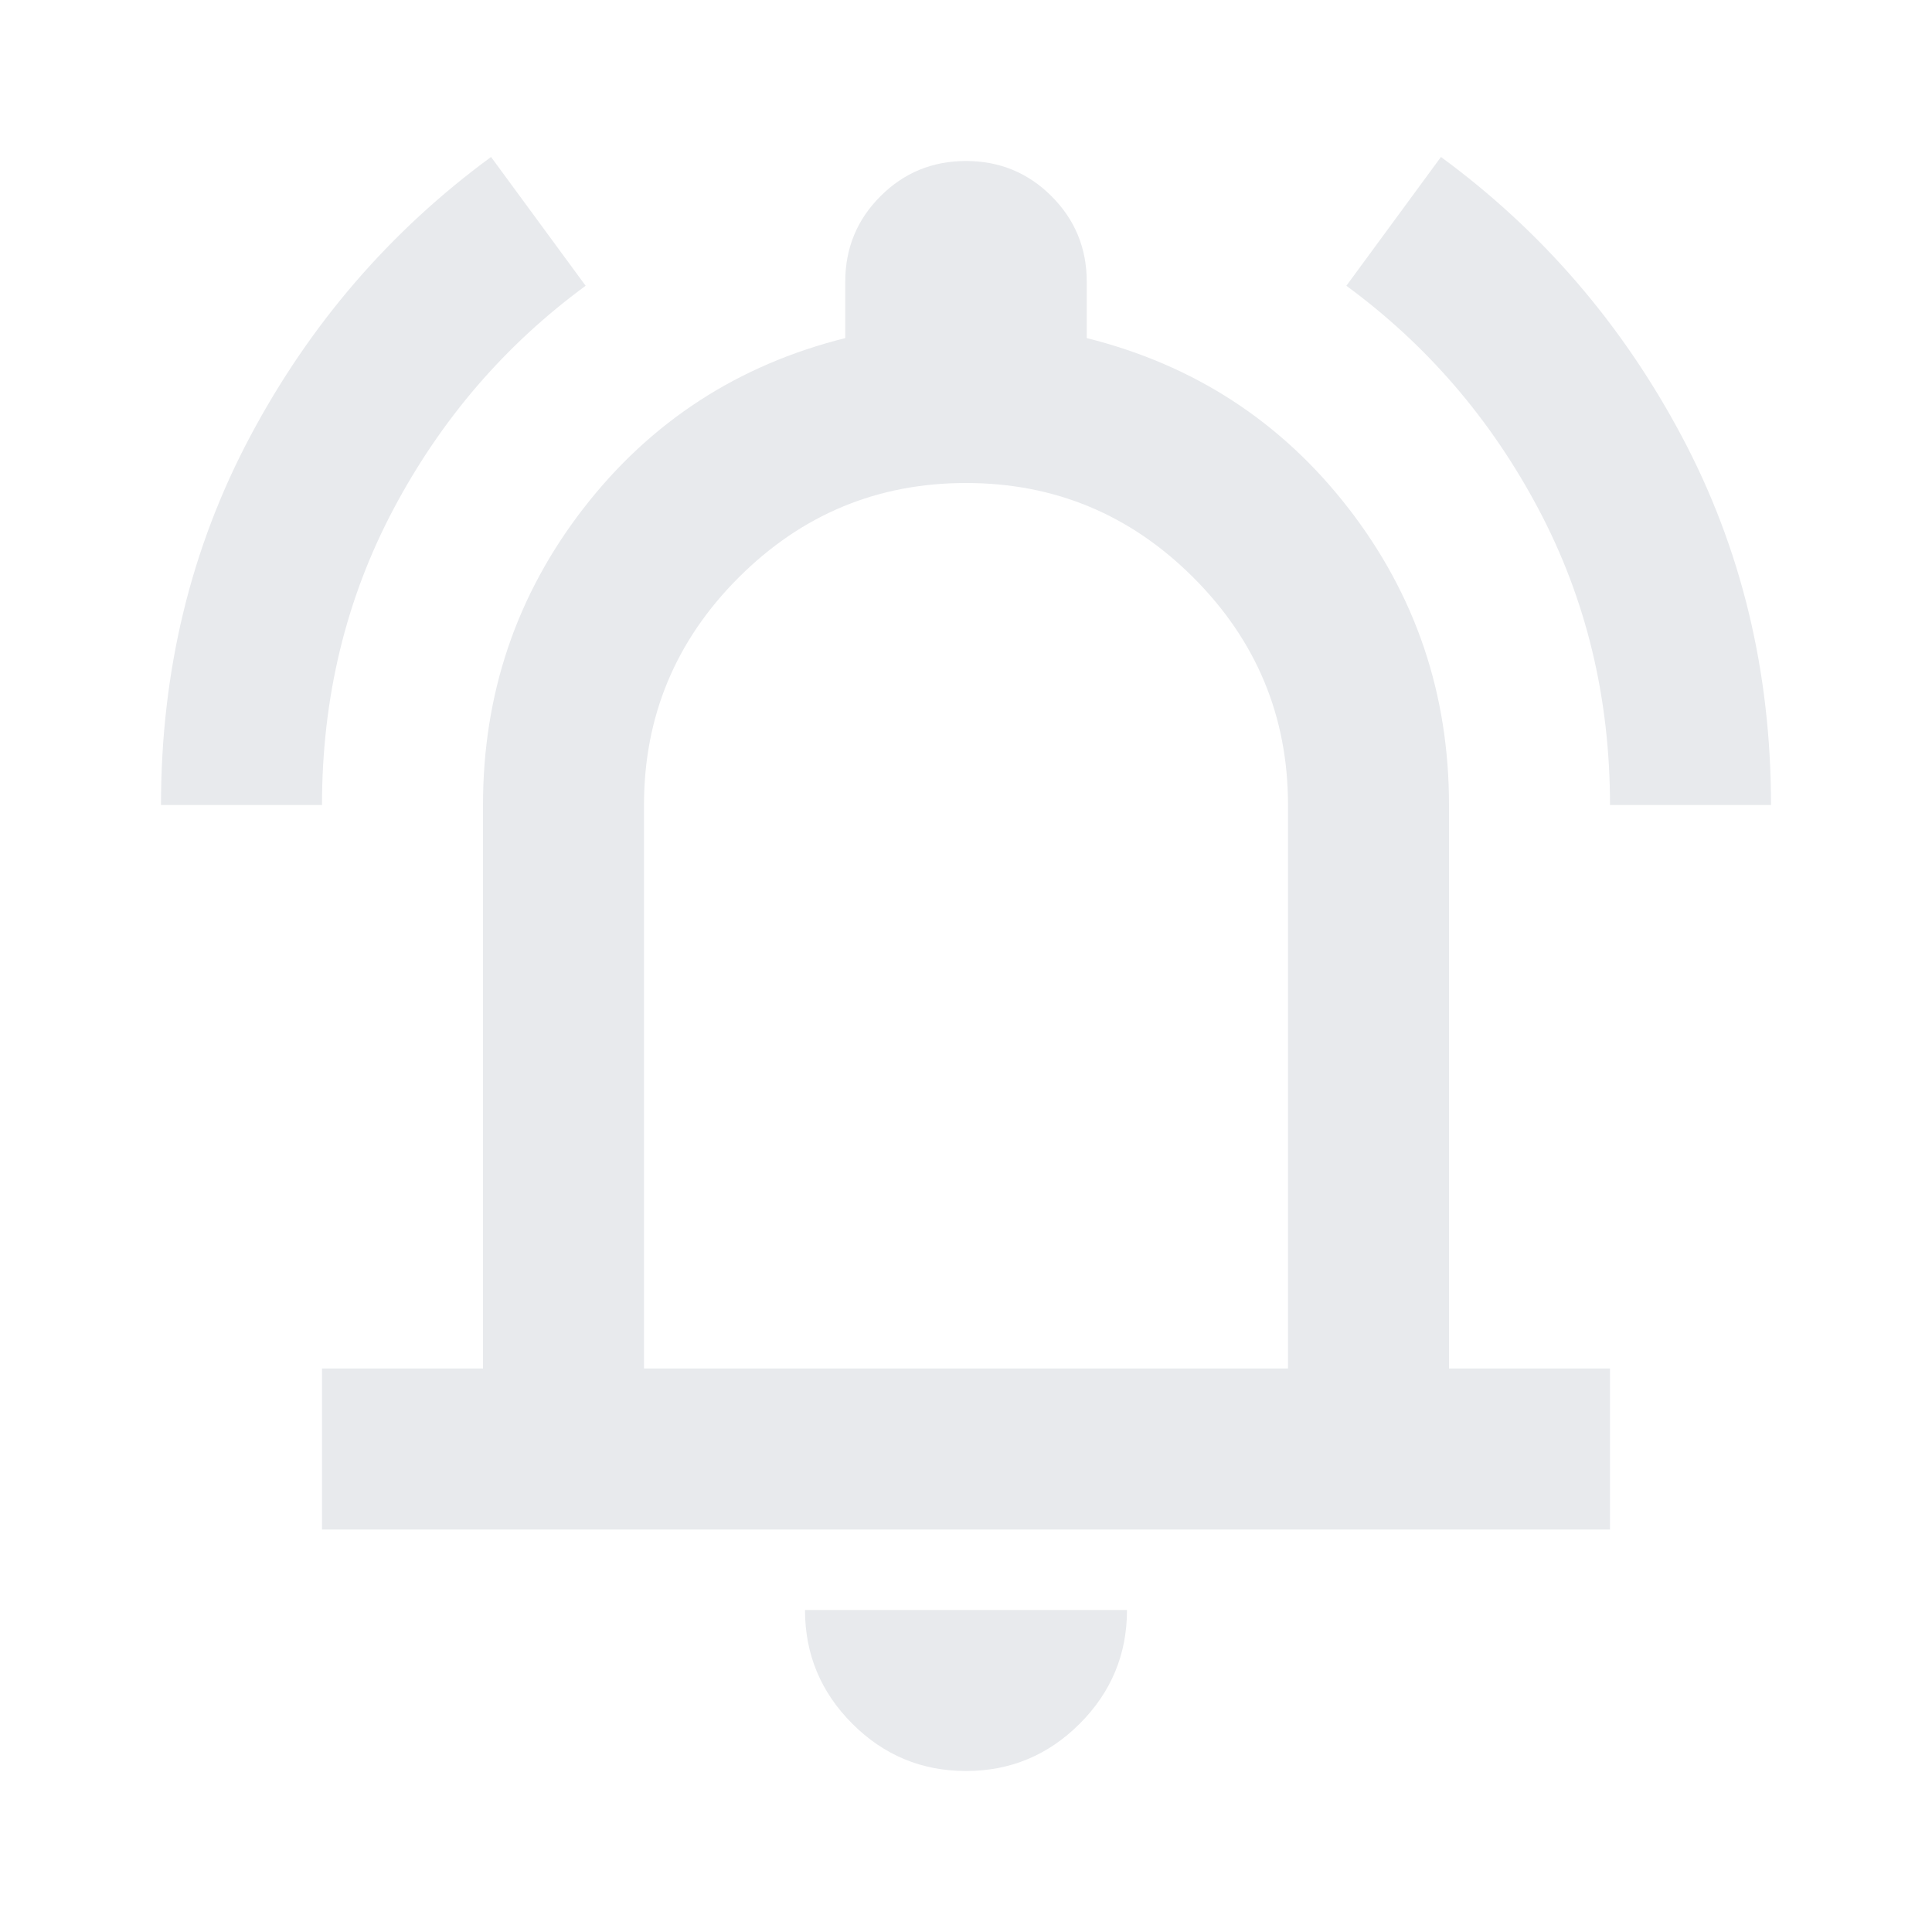
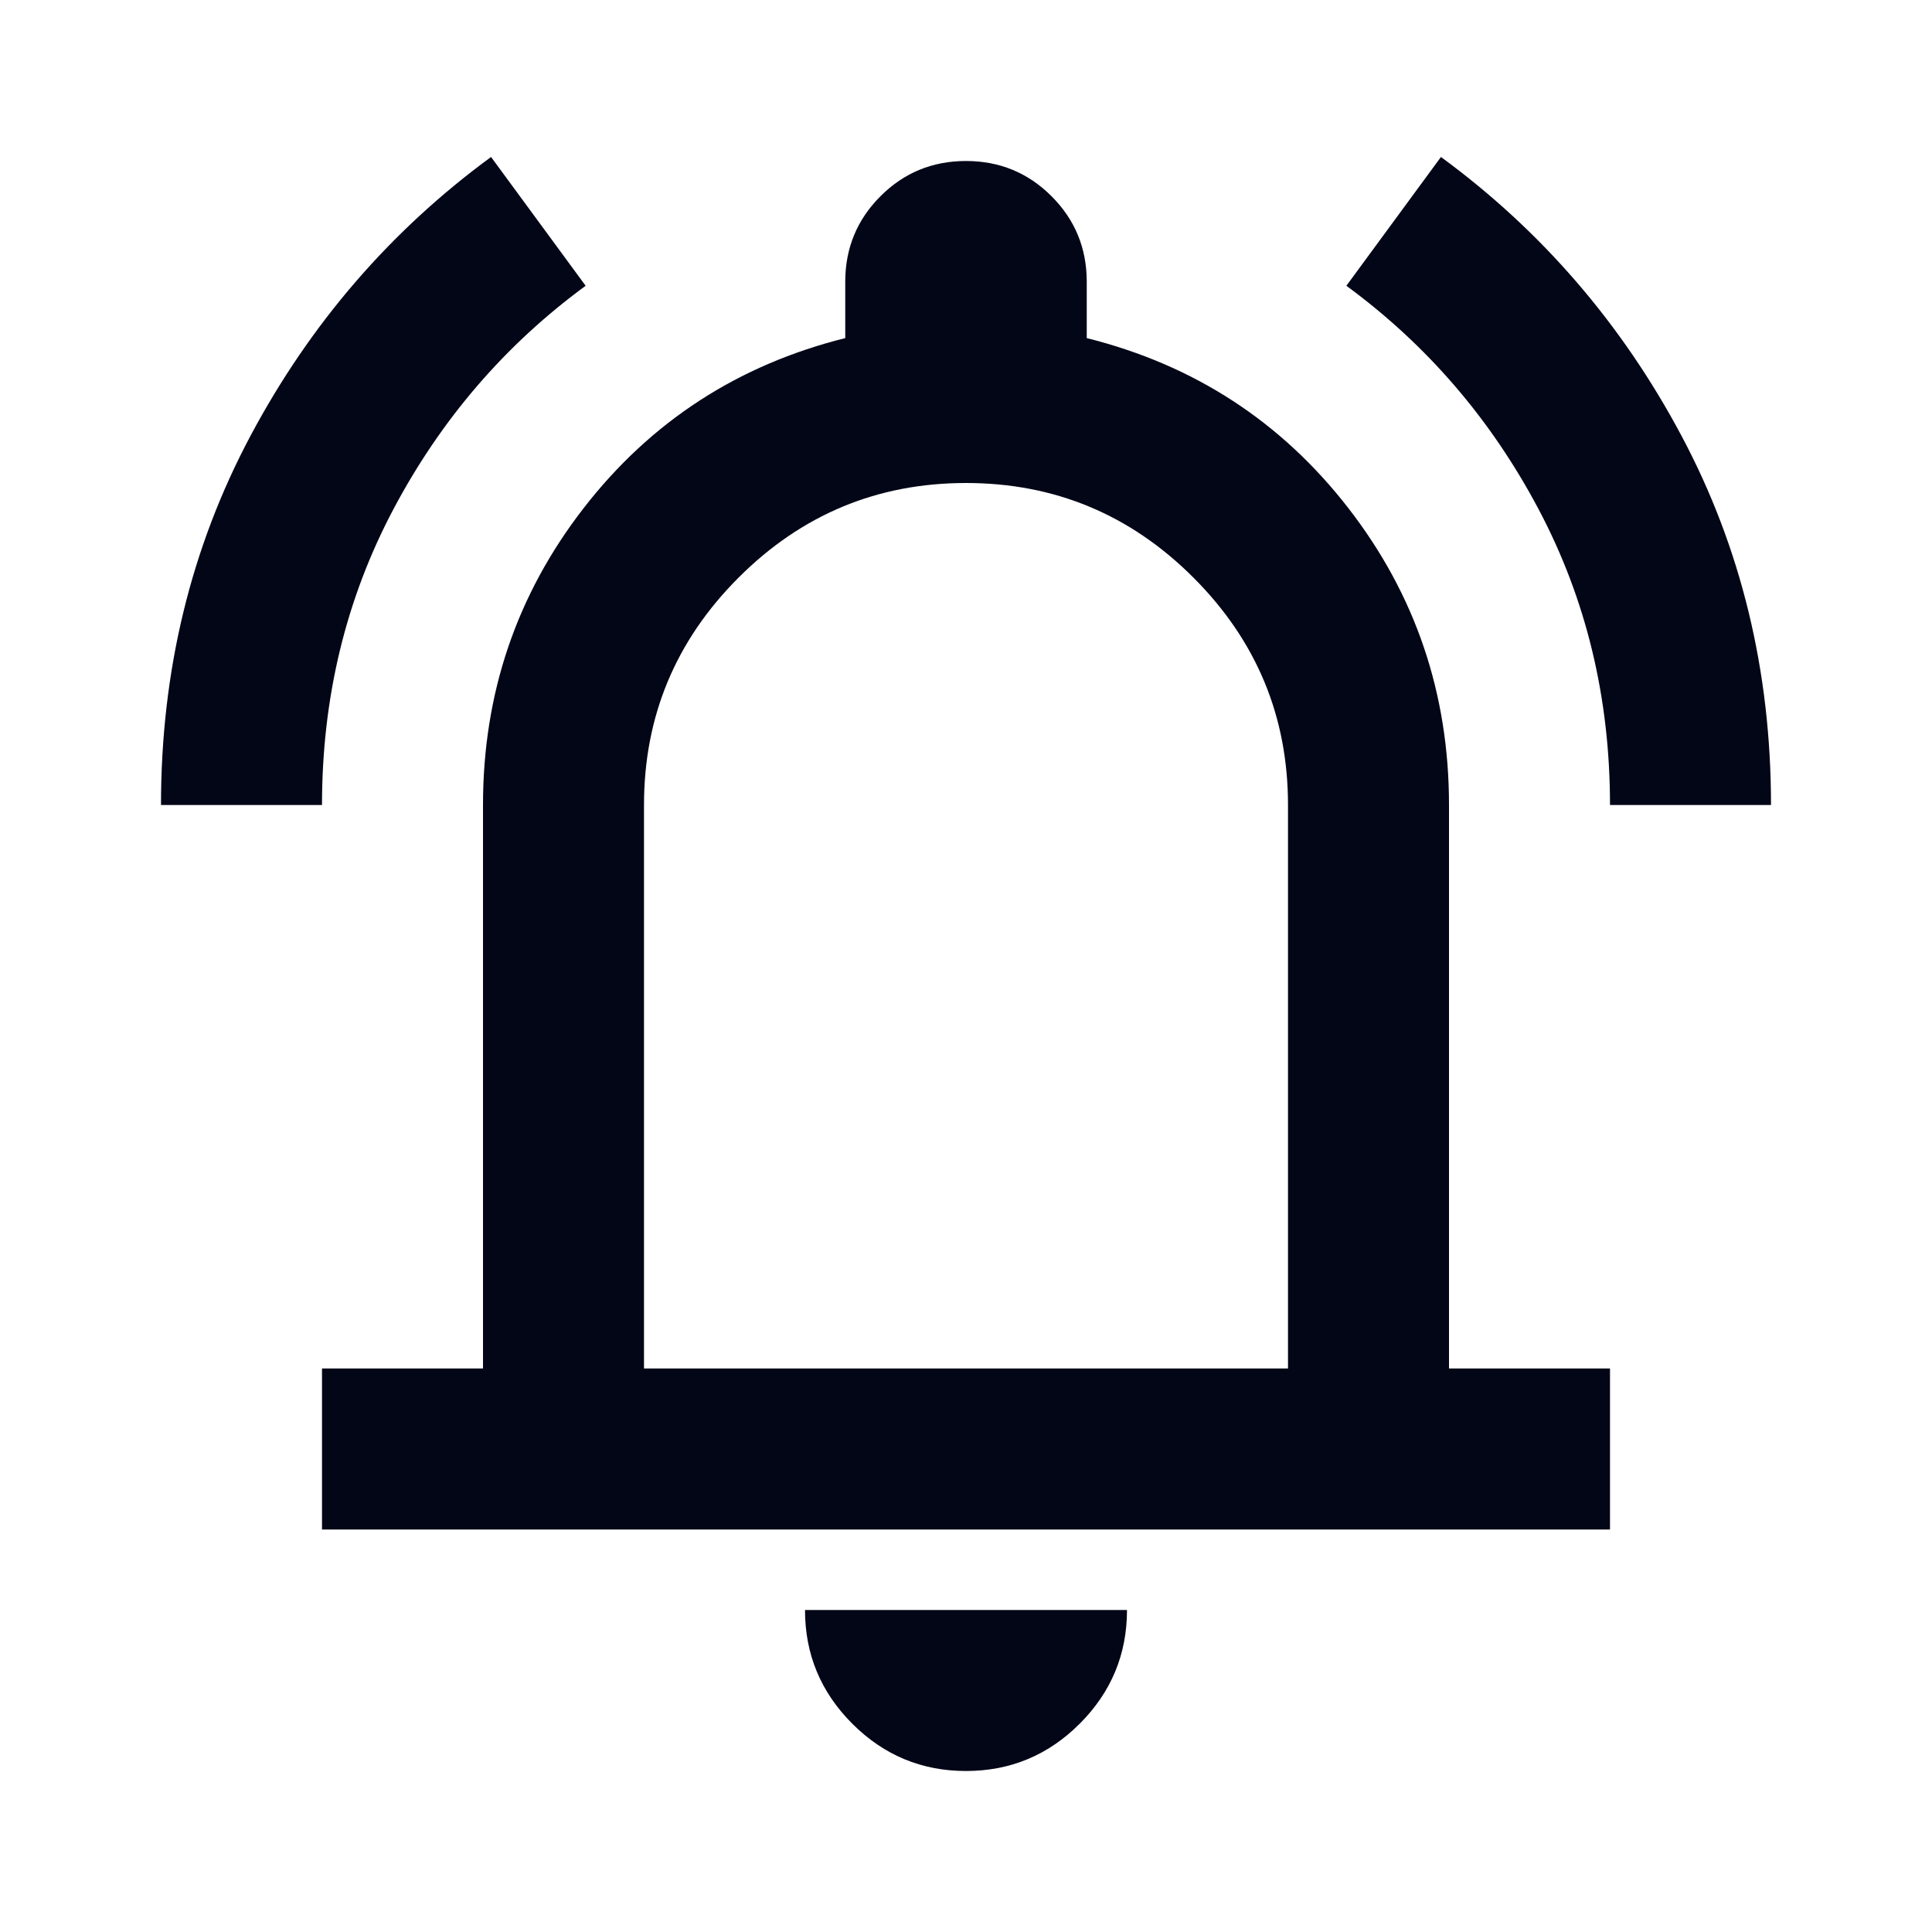
- <svg xmlns="http://www.w3.org/2000/svg" height="24px" viewBox="0 -960 960 960" width="24px" fill="#e8eaed">
+ <svg xmlns="http://www.w3.org/2000/svg" height="24px" viewBox="0 -960 960 960" width="24px" fill="#020617">
  <path d="M80-560q0-100 44.5-183.5T244-882l47 64q-60 44-95.5 111T160-560H80Zm720 0q0-80-35.5-147T669-818l47-64q75 55 119.5 138.5T880-560h-80ZM160-200v-80h80v-280q0-83 50-147.5T420-792v-28q0-25 17.5-42.5T480-880q25 0 42.5 17.5T540-820v28q80 20 130 84.5T720-560v280h80v80H160Zm320-300Zm0 420q-33 0-56.5-23.5T400-160h160q0 33-23.5 56.5T480-80ZM320-280h320v-280q0-66-47-113t-113-47q-66 0-113 47t-47 113v280Z" />
</svg>
